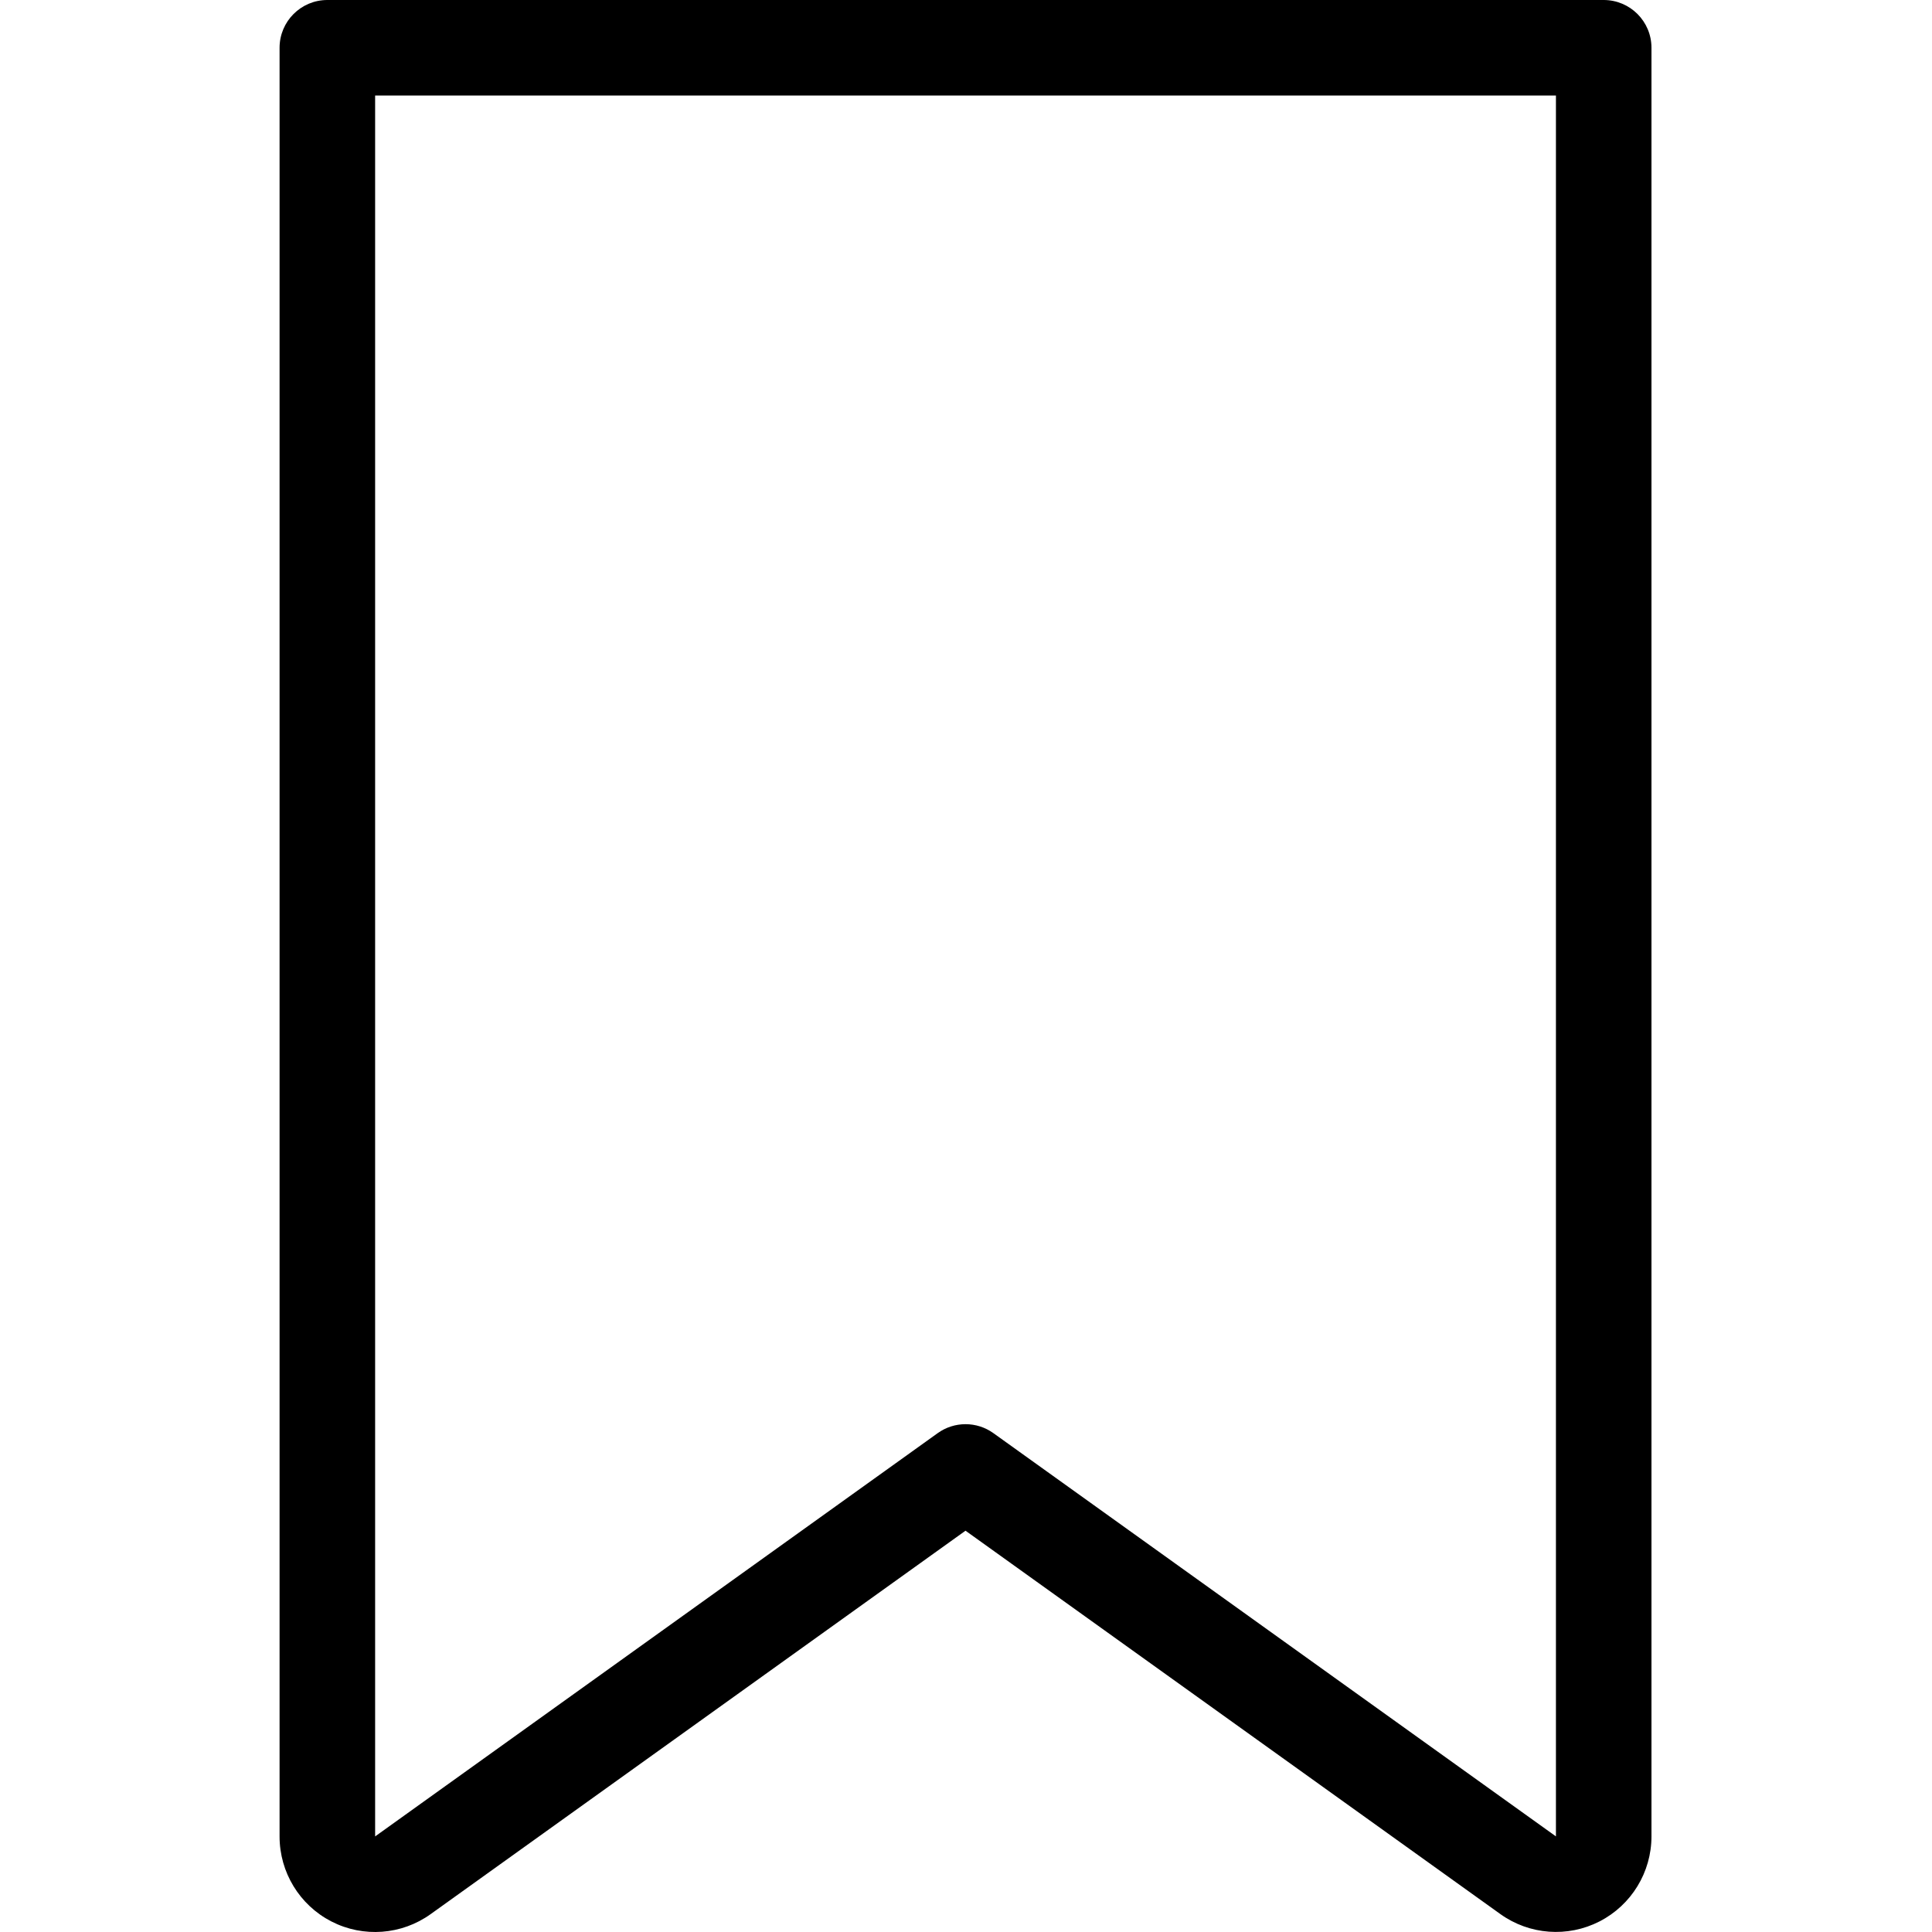
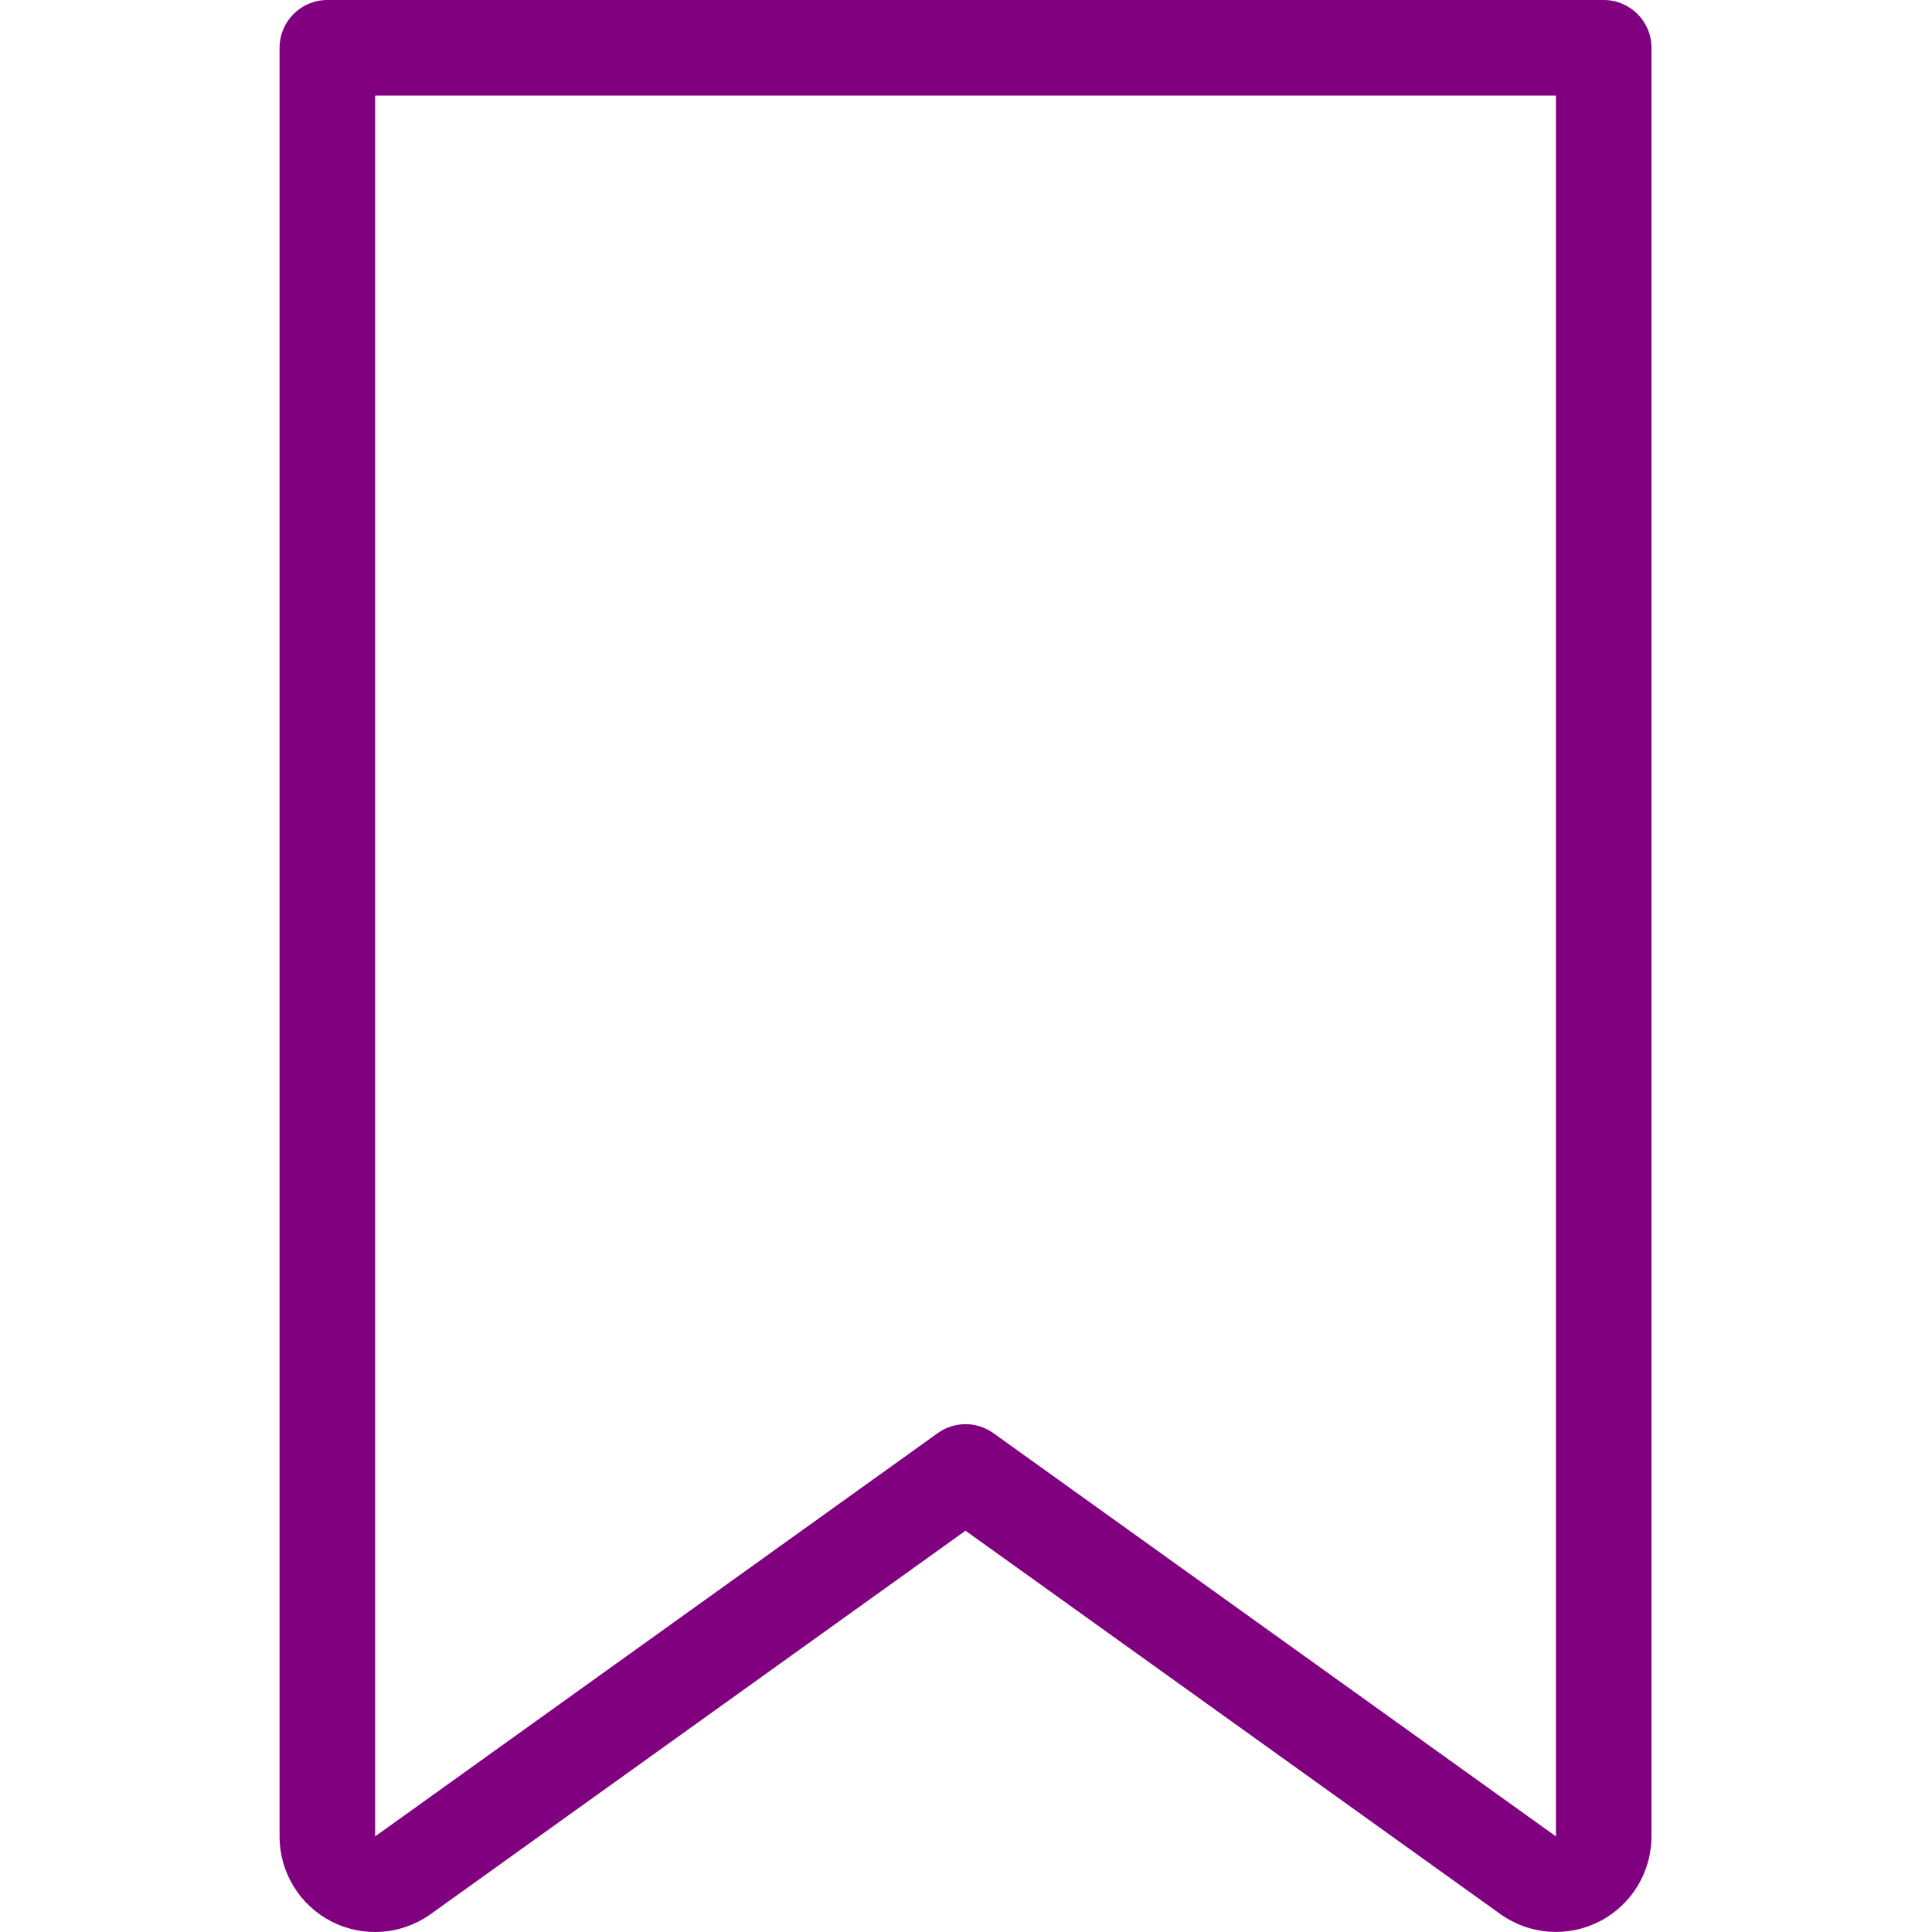
- <svg xmlns="http://www.w3.org/2000/svg" class="icon-color" viewBox="-58 0 404 404.542" width="24" height="24">
+ <svg xmlns="http://www.w3.org/2000/svg" class="icon-color" style="fill:#800080" viewBox="-58 0 404 404.542" width="24" height="24">
  <path d="m277.527 0h-267.258c-5.52 0-10 4.477-10 10v374.527c-.008 7.504 4.184 14.379 10.855 17.809 6.676 3.426 14.707 2.828 20.797-1.551l111.977-80.27 111.98 80.266c6.094 4.371 14.117 4.965 20.789 1.539 6.668-3.426 10.863-10.297 10.863-17.793v-374.527c0-5.523-4.48-10-10.004-10zm-10 384.523-117.797-84.441c-3.484-2.496-8.172-2.496-11.652 0l-117.801 84.445v-364.527h247.25zm0 0" />
</svg>
